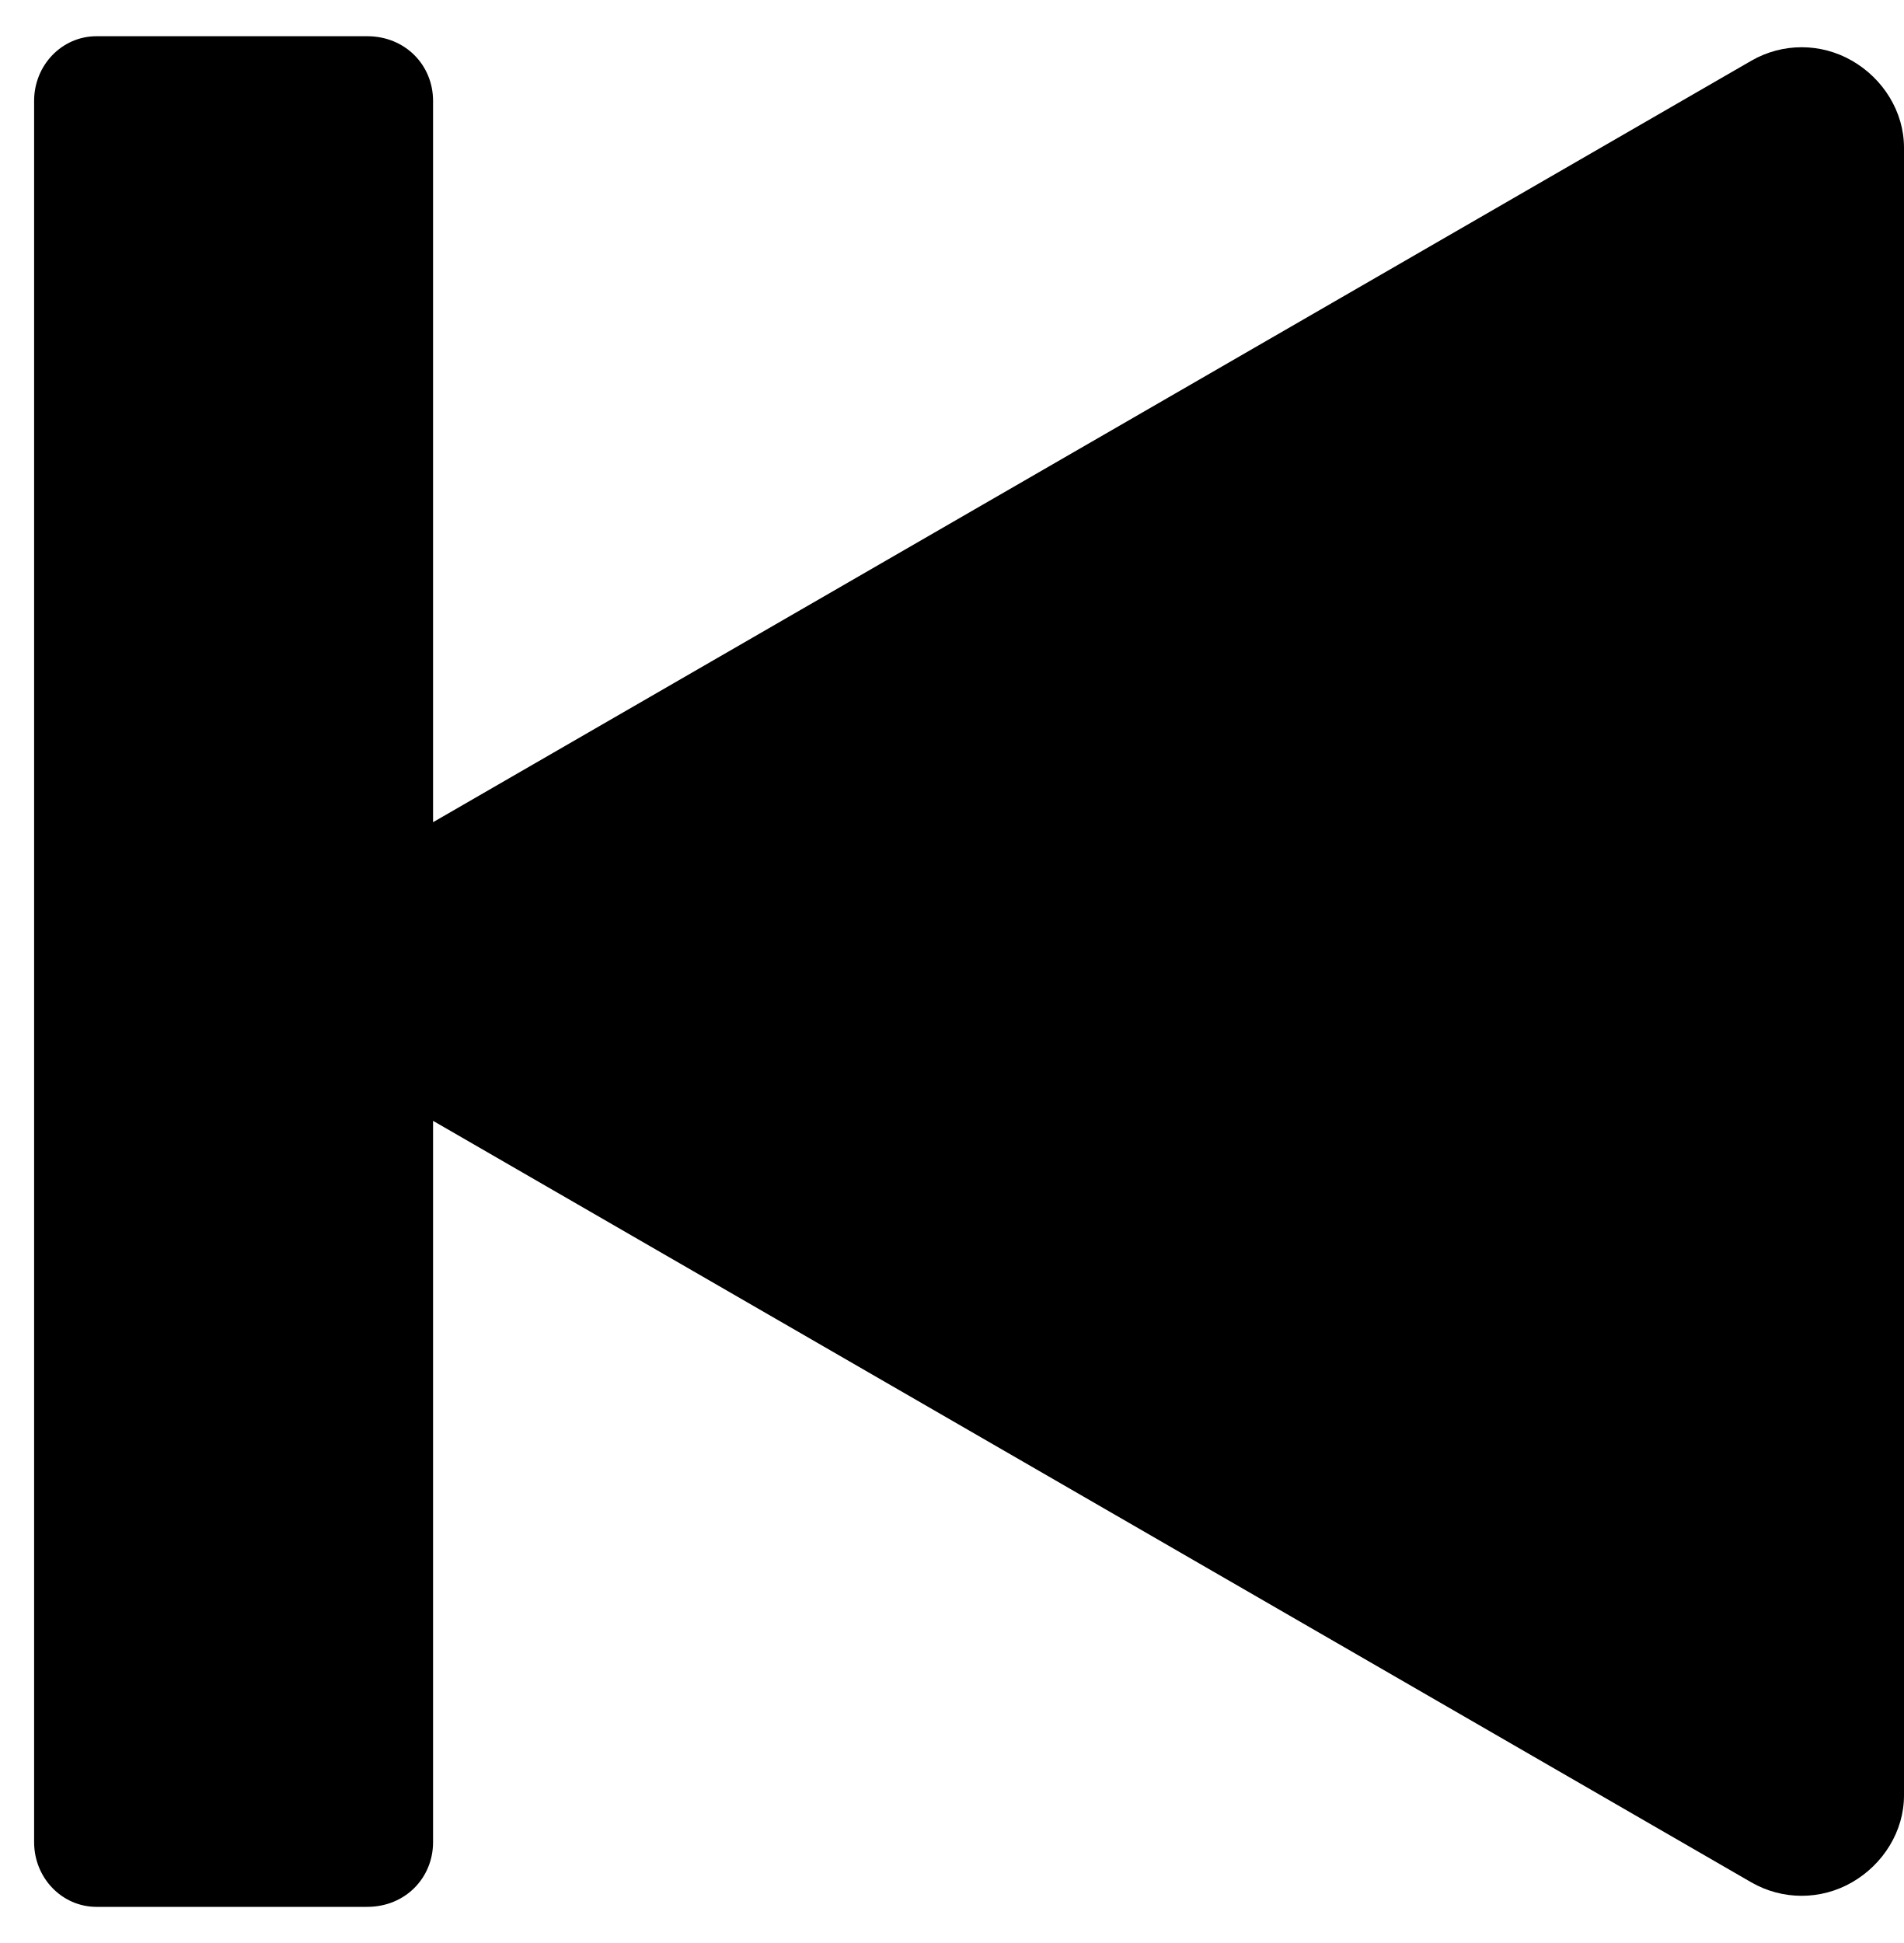
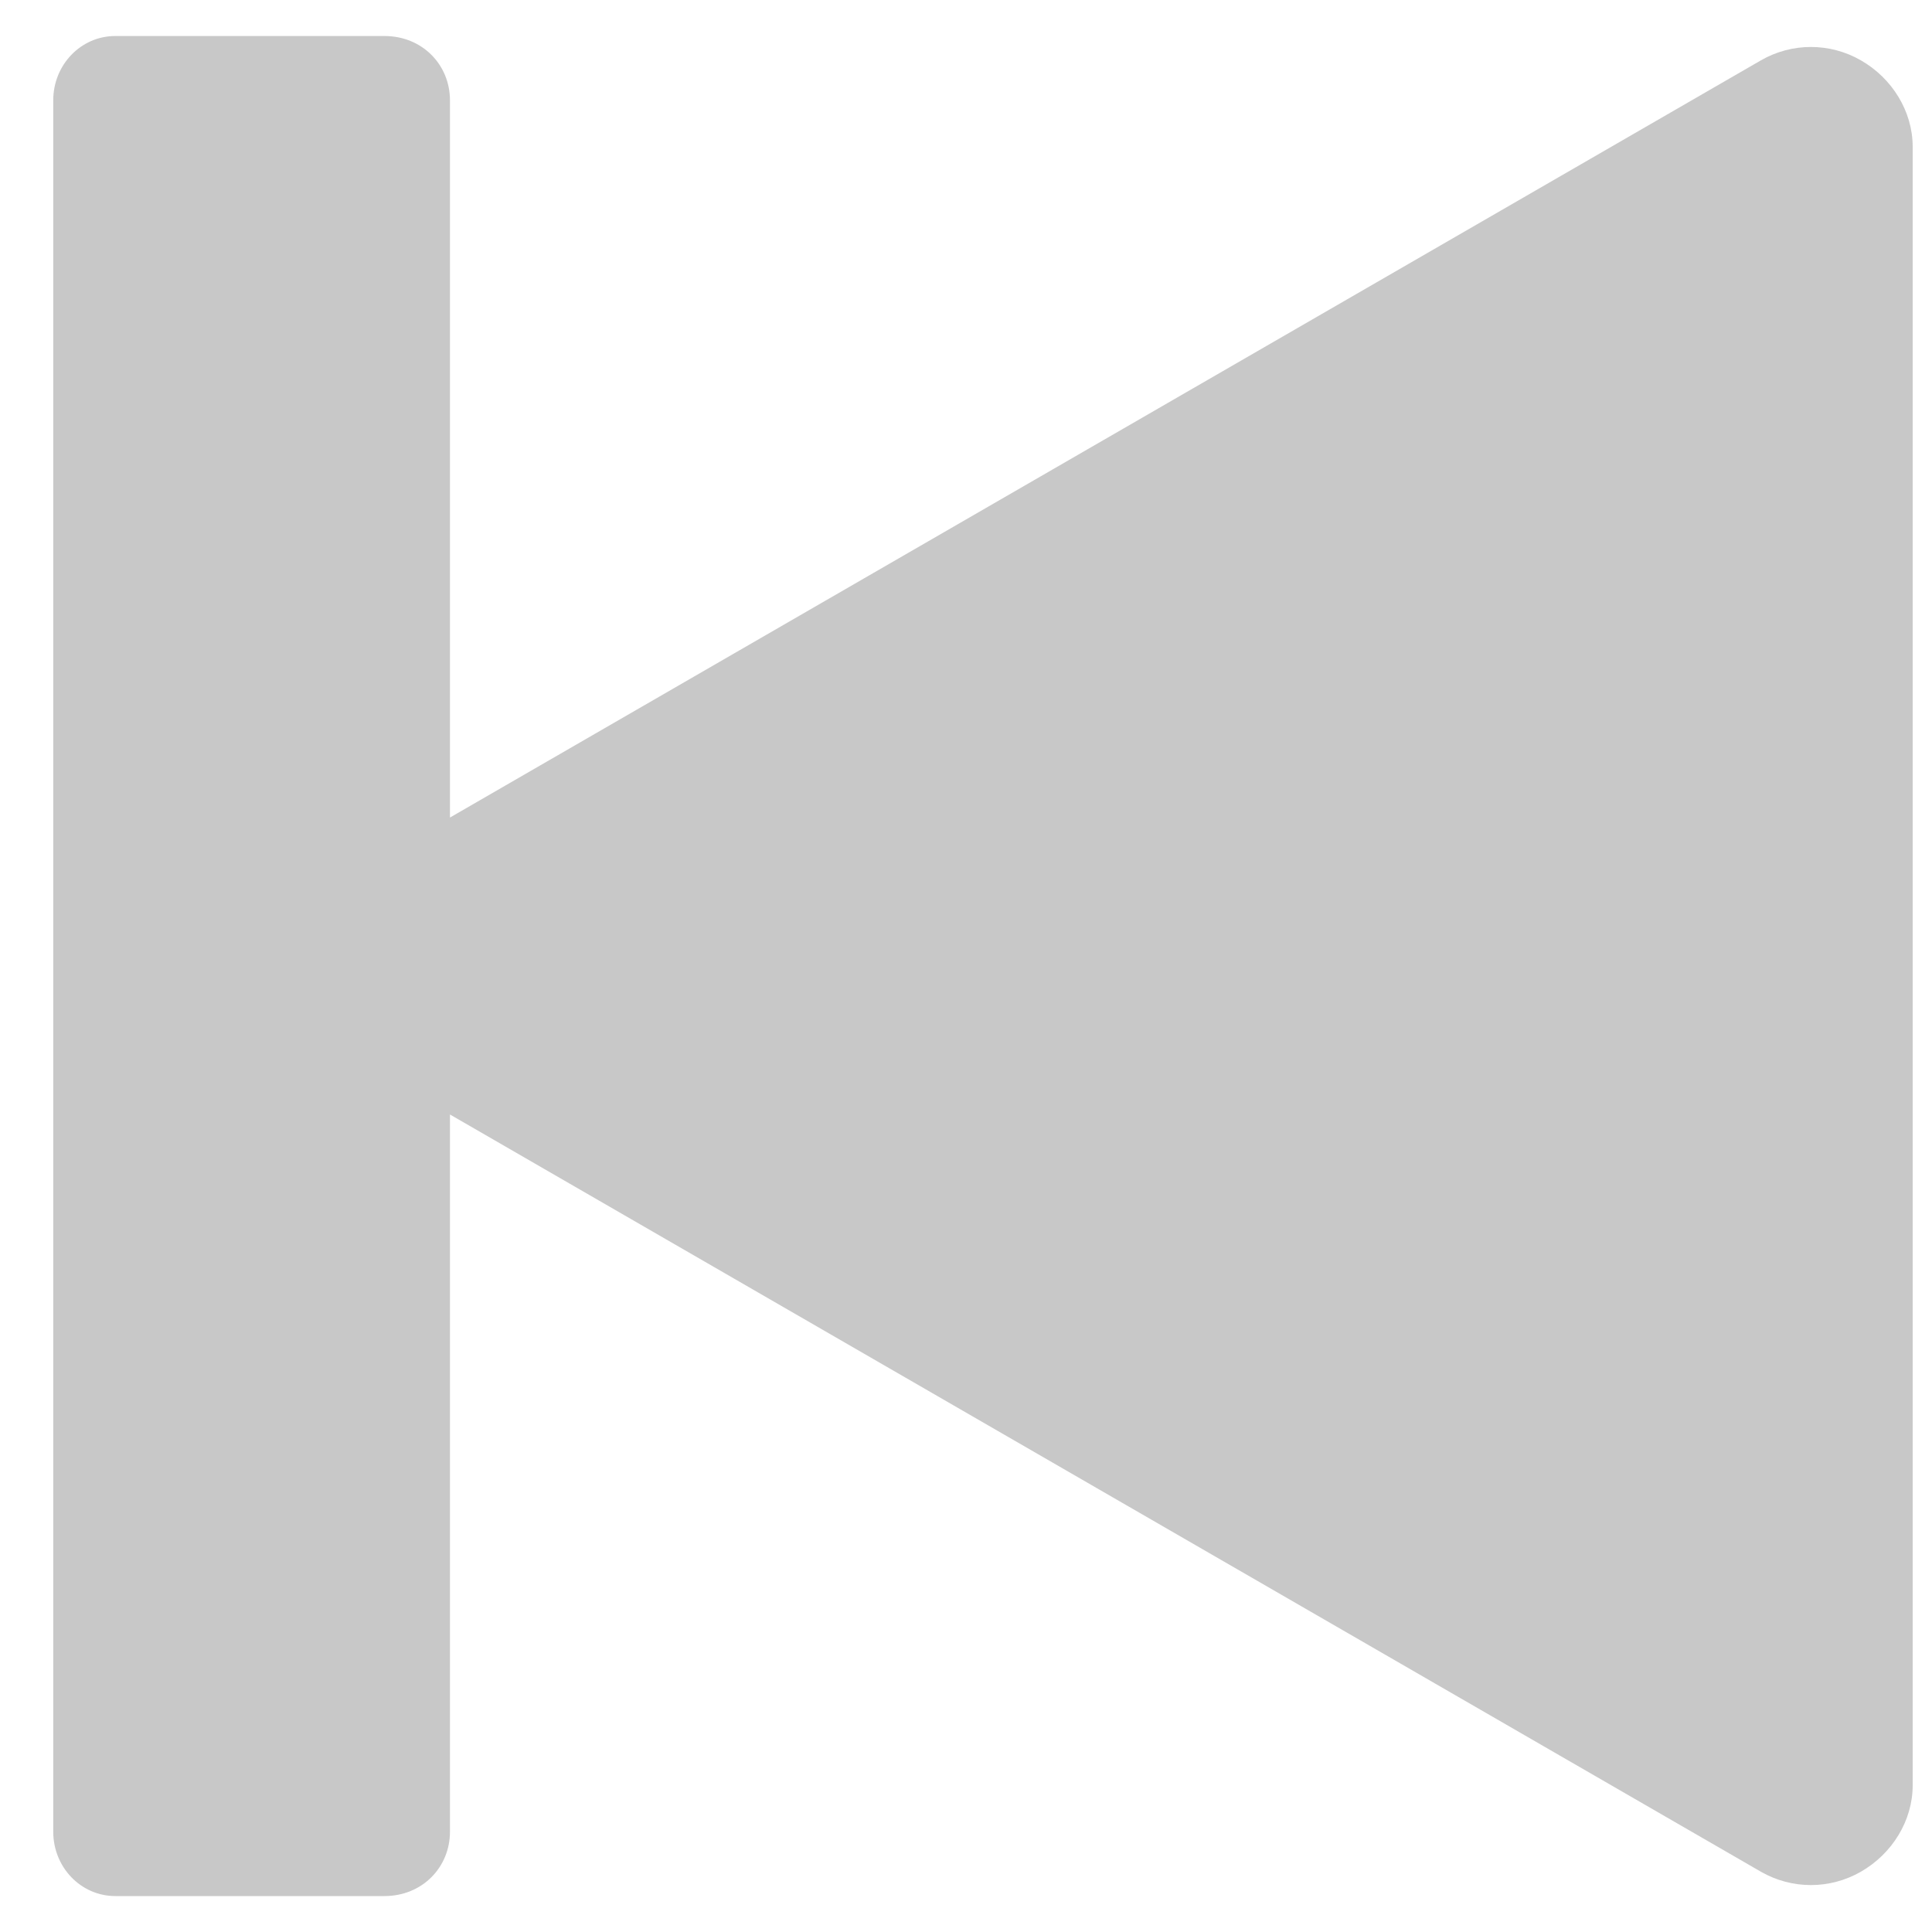
- <svg xmlns="http://www.w3.org/2000/svg" width="49" height="50" viewBox="0 0 49 50" fill="none">
-   <path fill-rule="evenodd" clip-rule="evenodd" d="M11.145 28.843L11.145 47.405C11.145 48.323 10.431 49.07 9.449 49.07L2.485 49.07C1.592 49.07 0.878 48.323 0.878 47.405L0.878 2.596C0.878 1.678 1.592 0.932 2.485 0.932L9.449 0.932C10.431 0.932 11.145 1.678 11.145 2.596L11.145 21.158L45.072 1.562C45.875 1.1 46.857 1.1 47.661 1.562C48.464 2.023 49 2.876 49 3.799C49 13.52 49 36.481 49 46.203C49 47.125 48.464 47.978 47.661 48.439C46.857 48.901 45.875 48.901 45.072 48.44L11.145 28.843Z" fill="black" />
+ <svg xmlns="http://www.w3.org/2000/svg" viewBox="0 0 49 50" width="15" height="15" fill="#c8c8c8">
+   <path d="M11.145 28.843L11.145 47.405C11.145 48.323 10.431 49.07 9.449 49.07L2.485 49.07C1.592 49.07 0.878 48.323 0.878 47.405L0.878 2.596C0.878 1.678 1.592 0.932 2.485 0.932L9.449 0.932C10.431 0.932 11.145 1.678 11.145 2.596L11.145 21.158L45.072 1.562C45.875 1.1 46.857 1.1 47.661 1.562C48.464 2.023 49 2.876 49 3.799C49 13.52 49 36.481 49 46.203C49 47.125 48.464 47.978 47.661 48.439C46.857 48.901 45.875 48.901 45.072 48.44L11.145 28.843Z" />
</svg>
